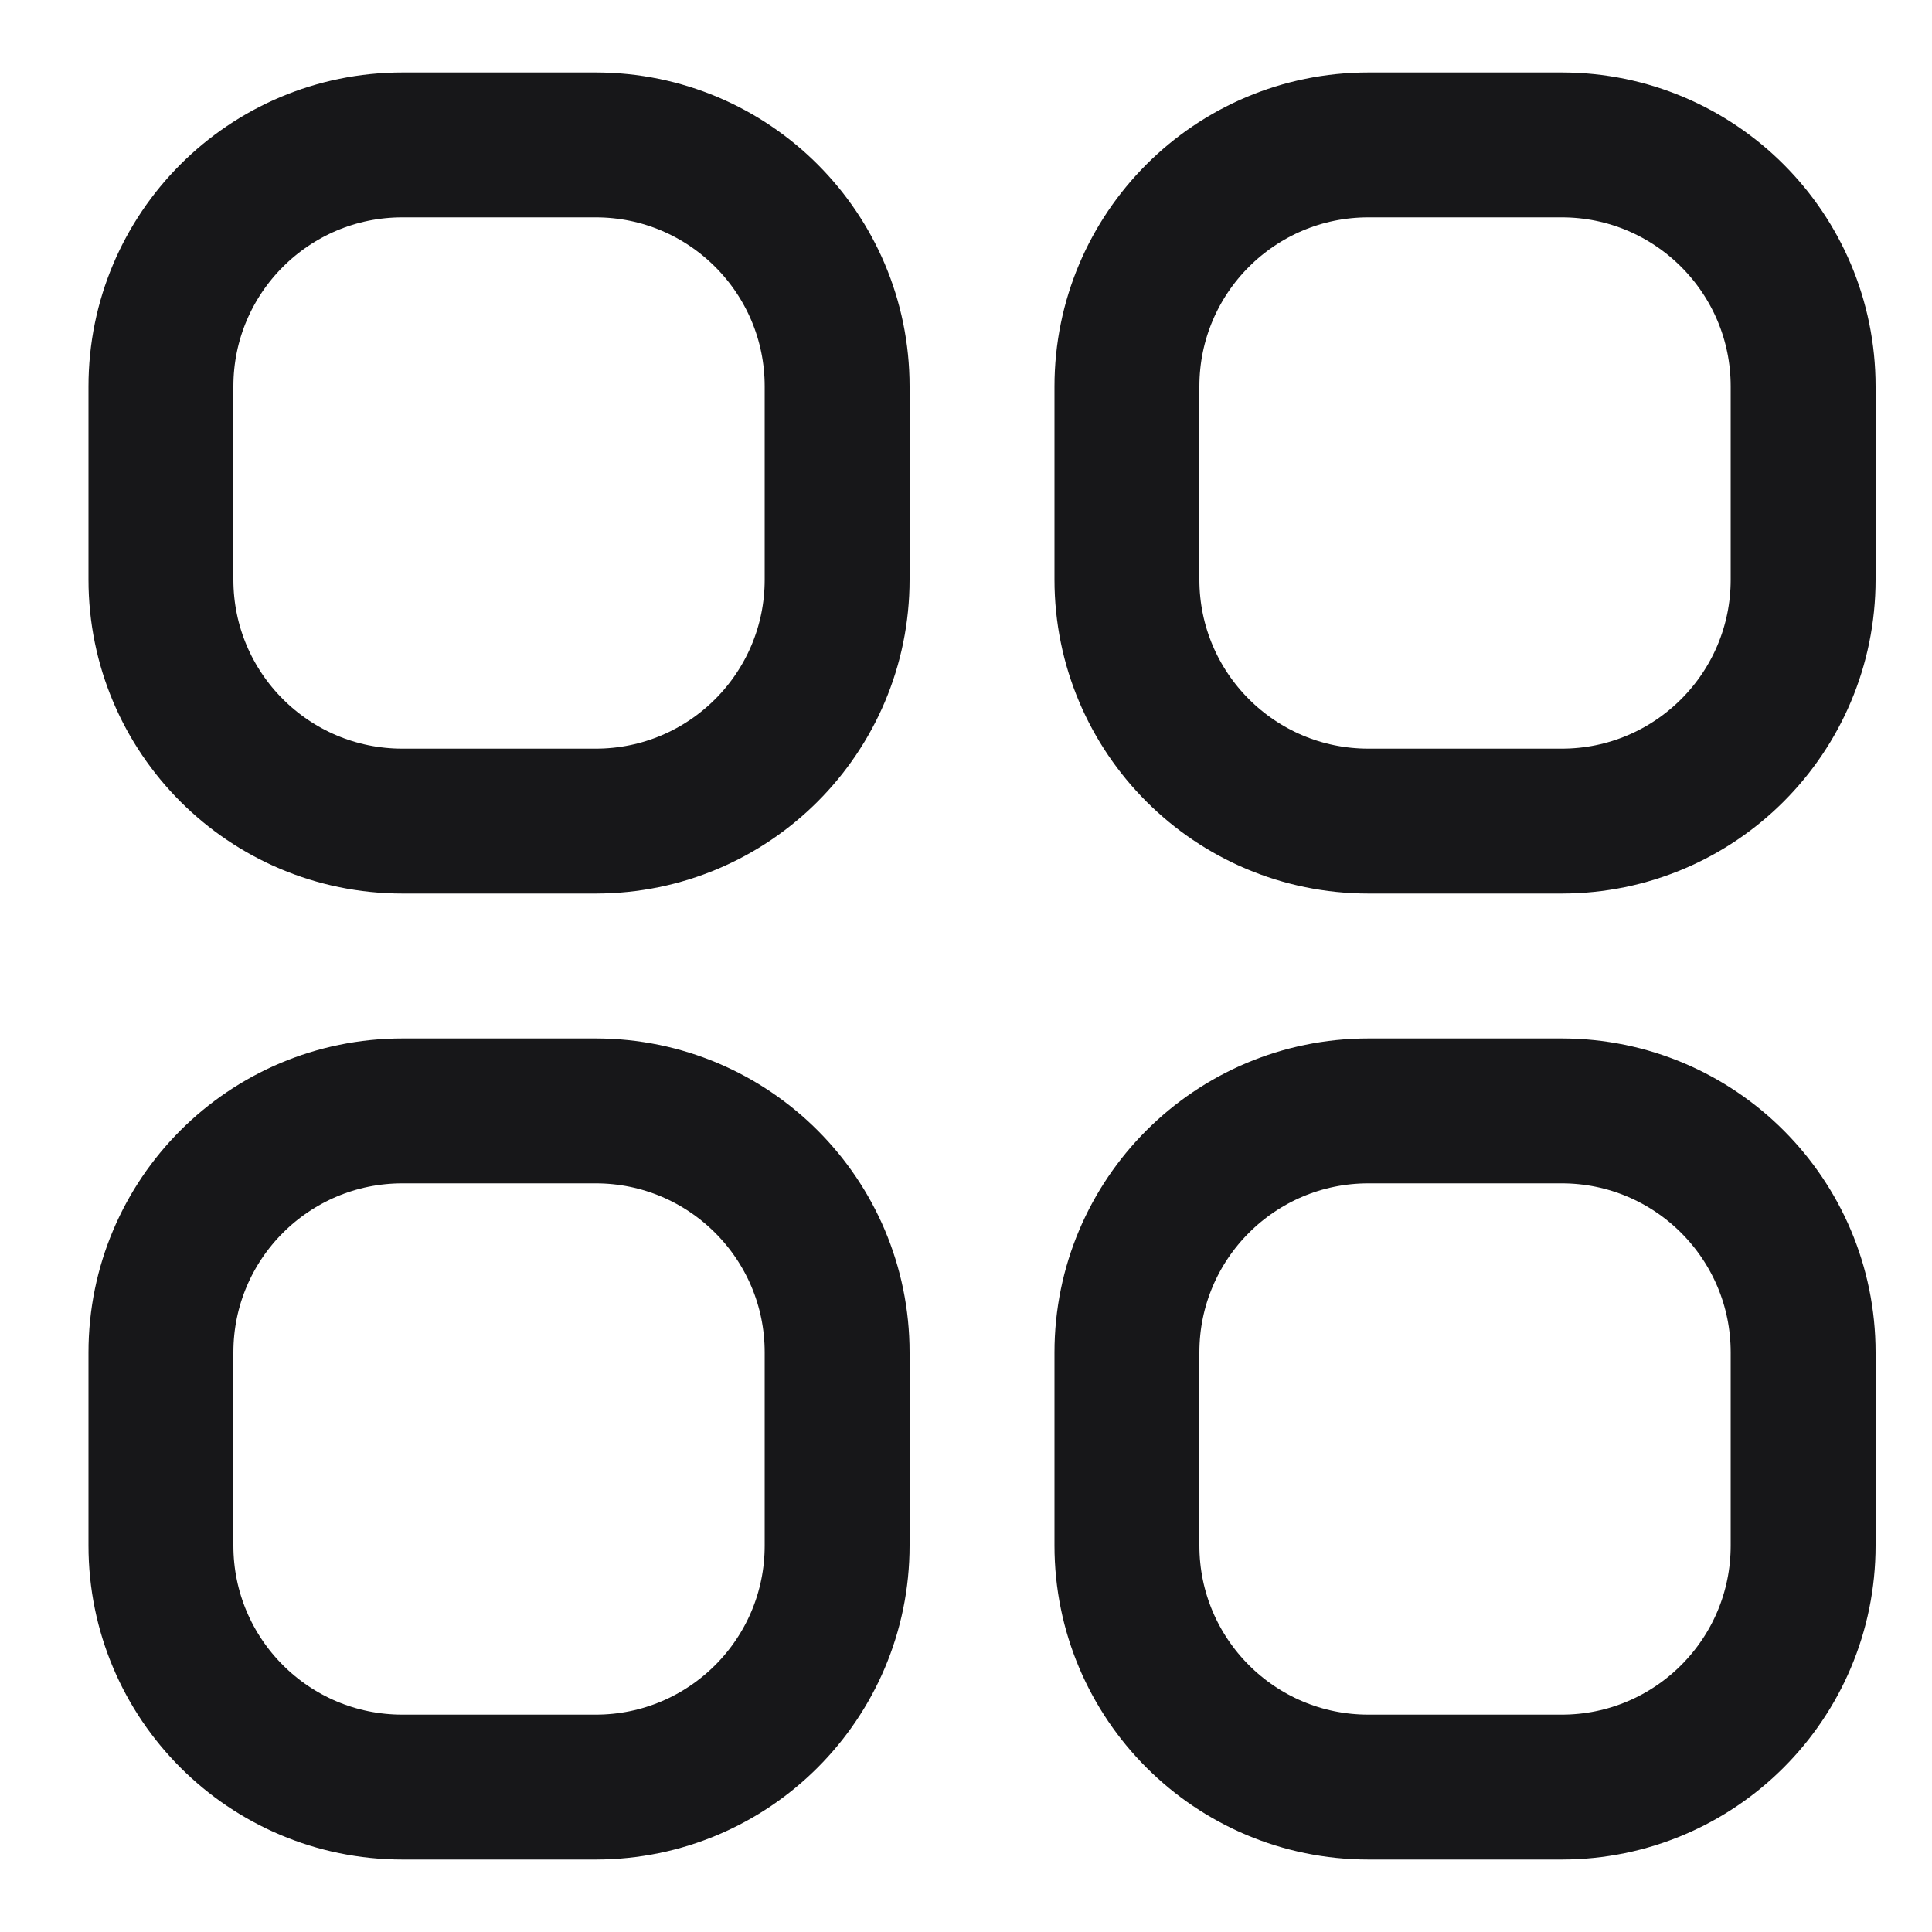
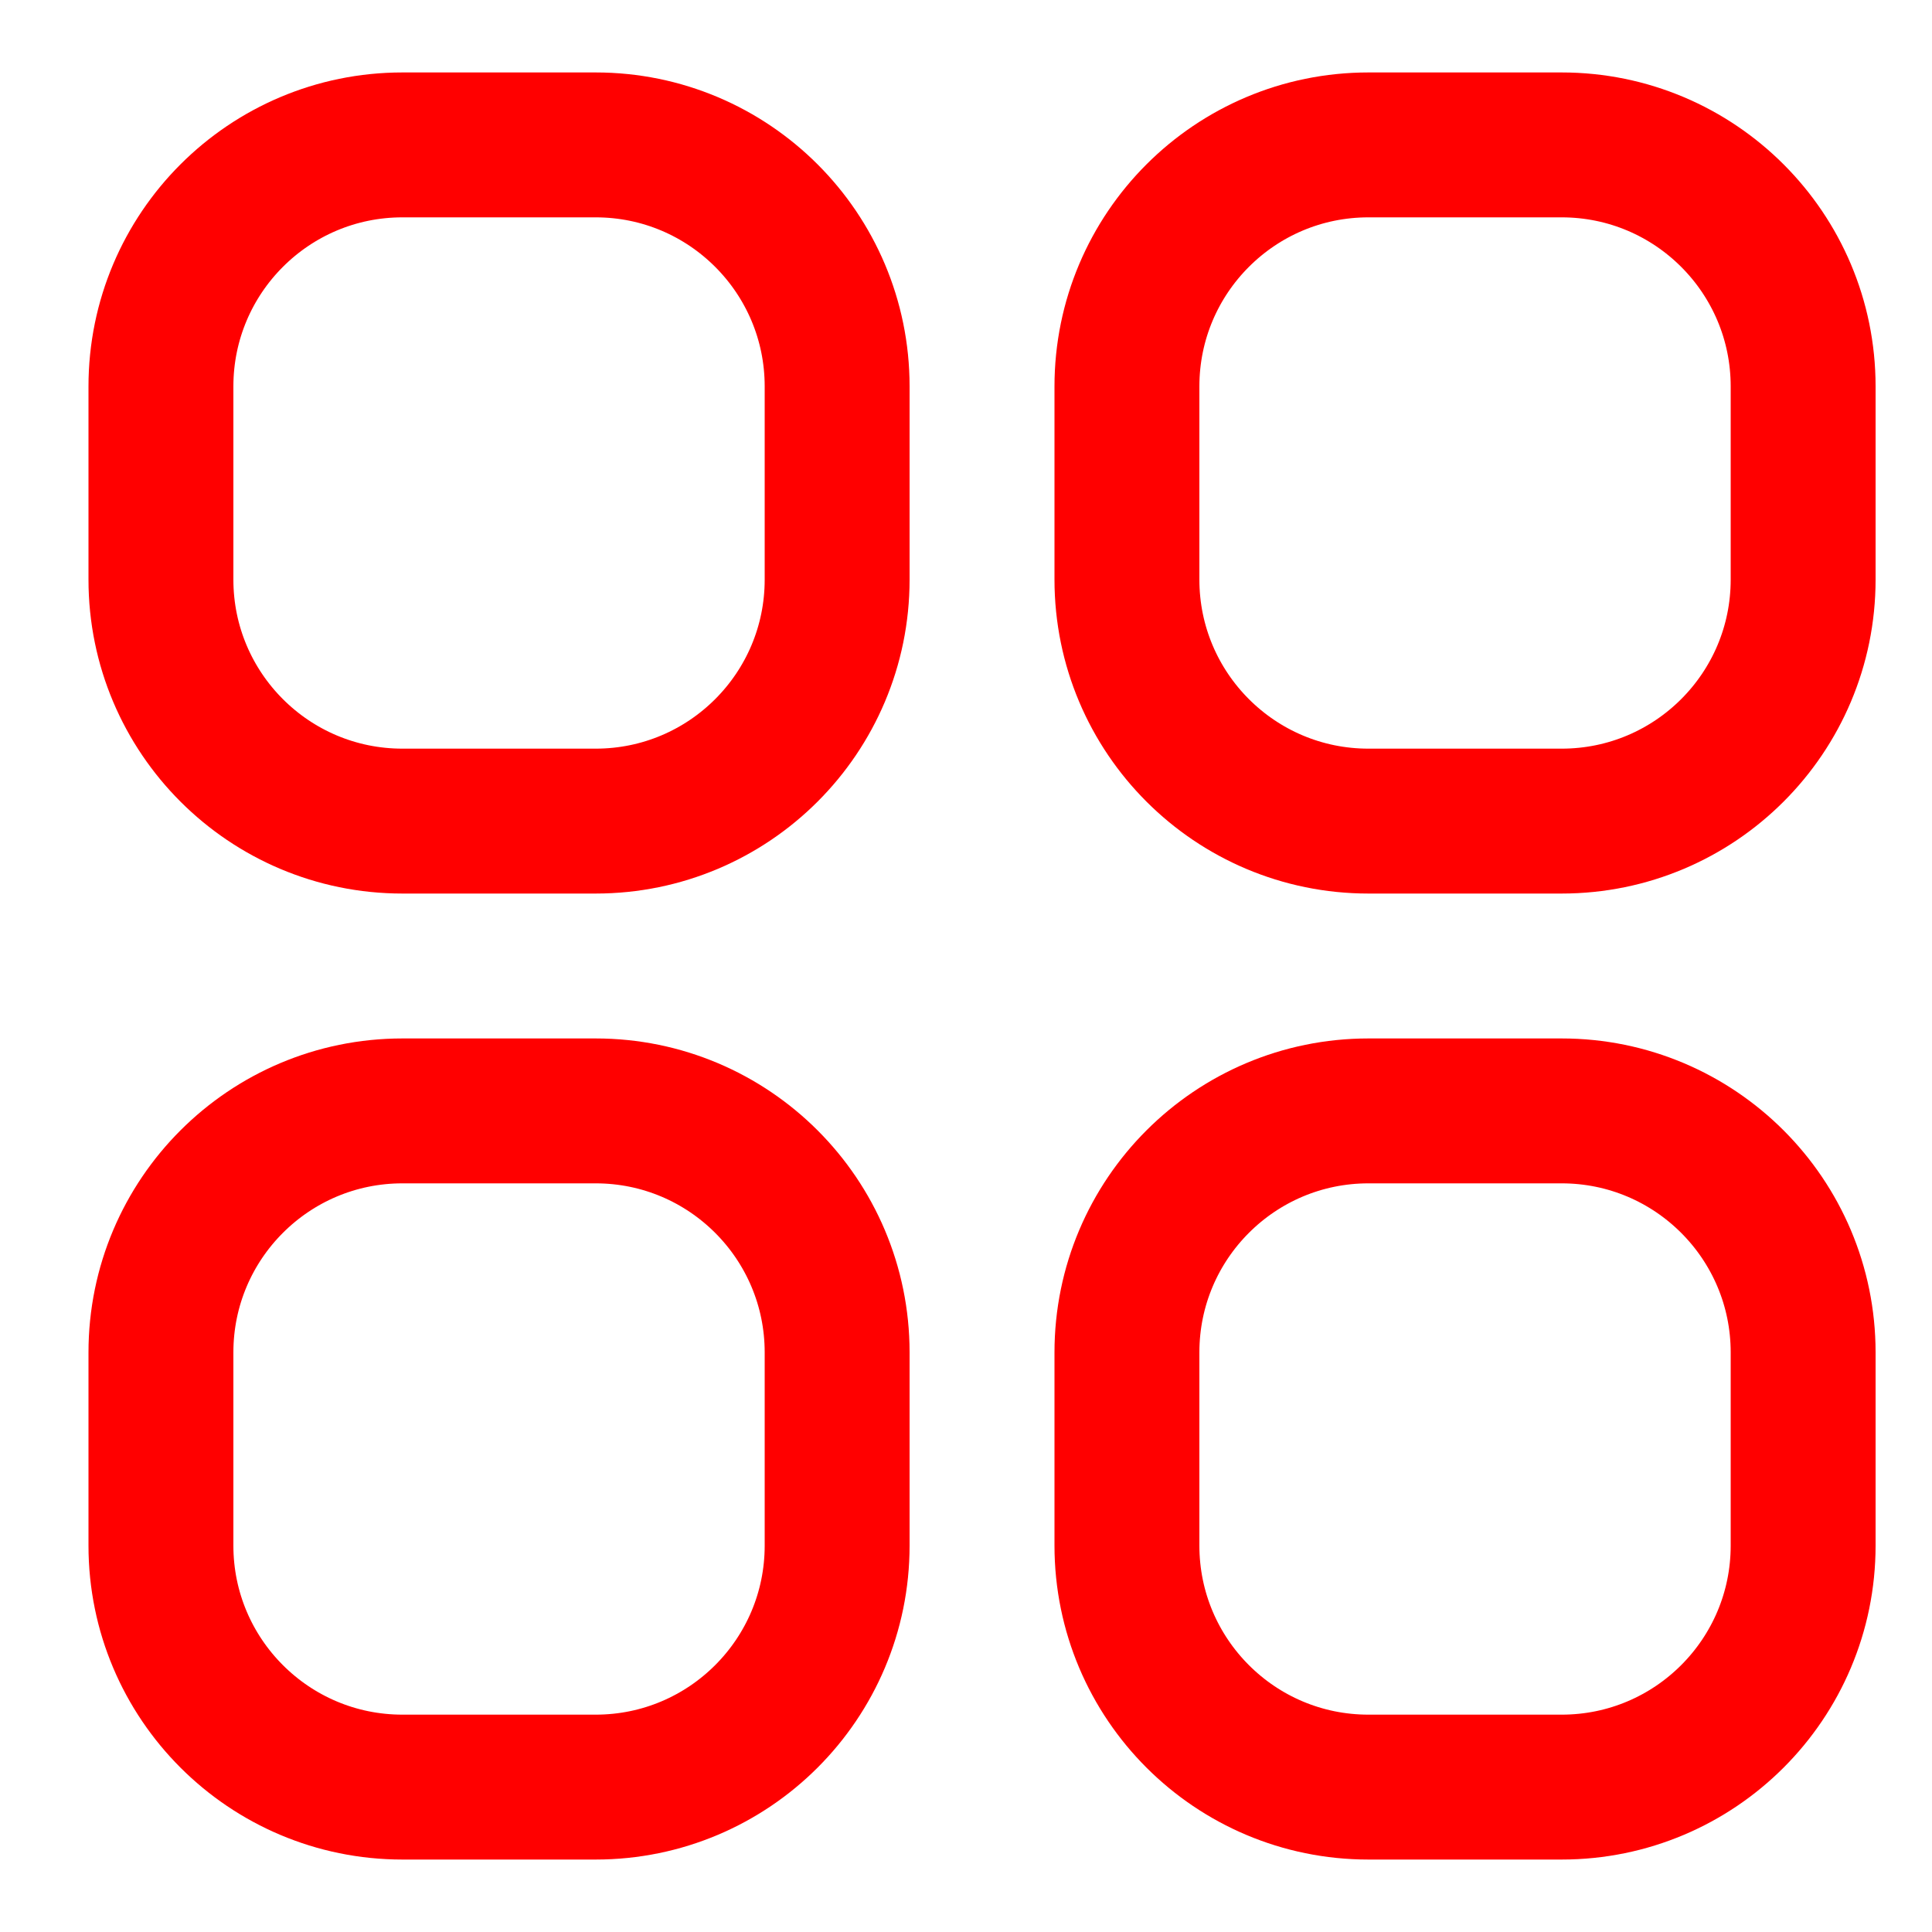
- <svg xmlns="http://www.w3.org/2000/svg" width="20" height="20" viewBox="0 0 20 20" fill="none">
+ <svg xmlns="http://www.w3.org/2000/svg" width="20" height="20" viewBox="0 0 20 20" fill="none" stroke="red" stroke-width="1.5">
  <g id="Category">
-     <rect id="Rectangle 2" x="1.666" y="1.5" width="7" height="7" rx="2.5" stroke="#171719" stroke-width="1.5" />
-     <rect id="Rectangle 4" x="1.666" y="11.5" width="7" height="7" rx="2.5" stroke="#171719" stroke-width="1.5" />
-     <rect id="Rectangle 3" x="11.666" y="1.5" width="7" height="7" rx="2.5" stroke="#171719" stroke-width="1.5" />
-     <rect id="Rectangle 5" x="11.666" y="11.5" width="7" height="7" rx="2.5" stroke="#171719" stroke-width="1.5" />
+     <rect id="Rectangle 2" x="1.666" y="1.5" width="7" height="7" rx="2.5" />
+     <rect id="Rectangle 4" x="1.666" y="11.5" width="7" height="7" rx="2.5" />
+     <rect id="Rectangle 3" x="11.666" y="1.5" width="7" height="7" rx="2.5" />
+     <rect id="Rectangle 5" x="11.666" y="11.5" width="7" height="7" rx="2.5" />
  </g>
</svg>
